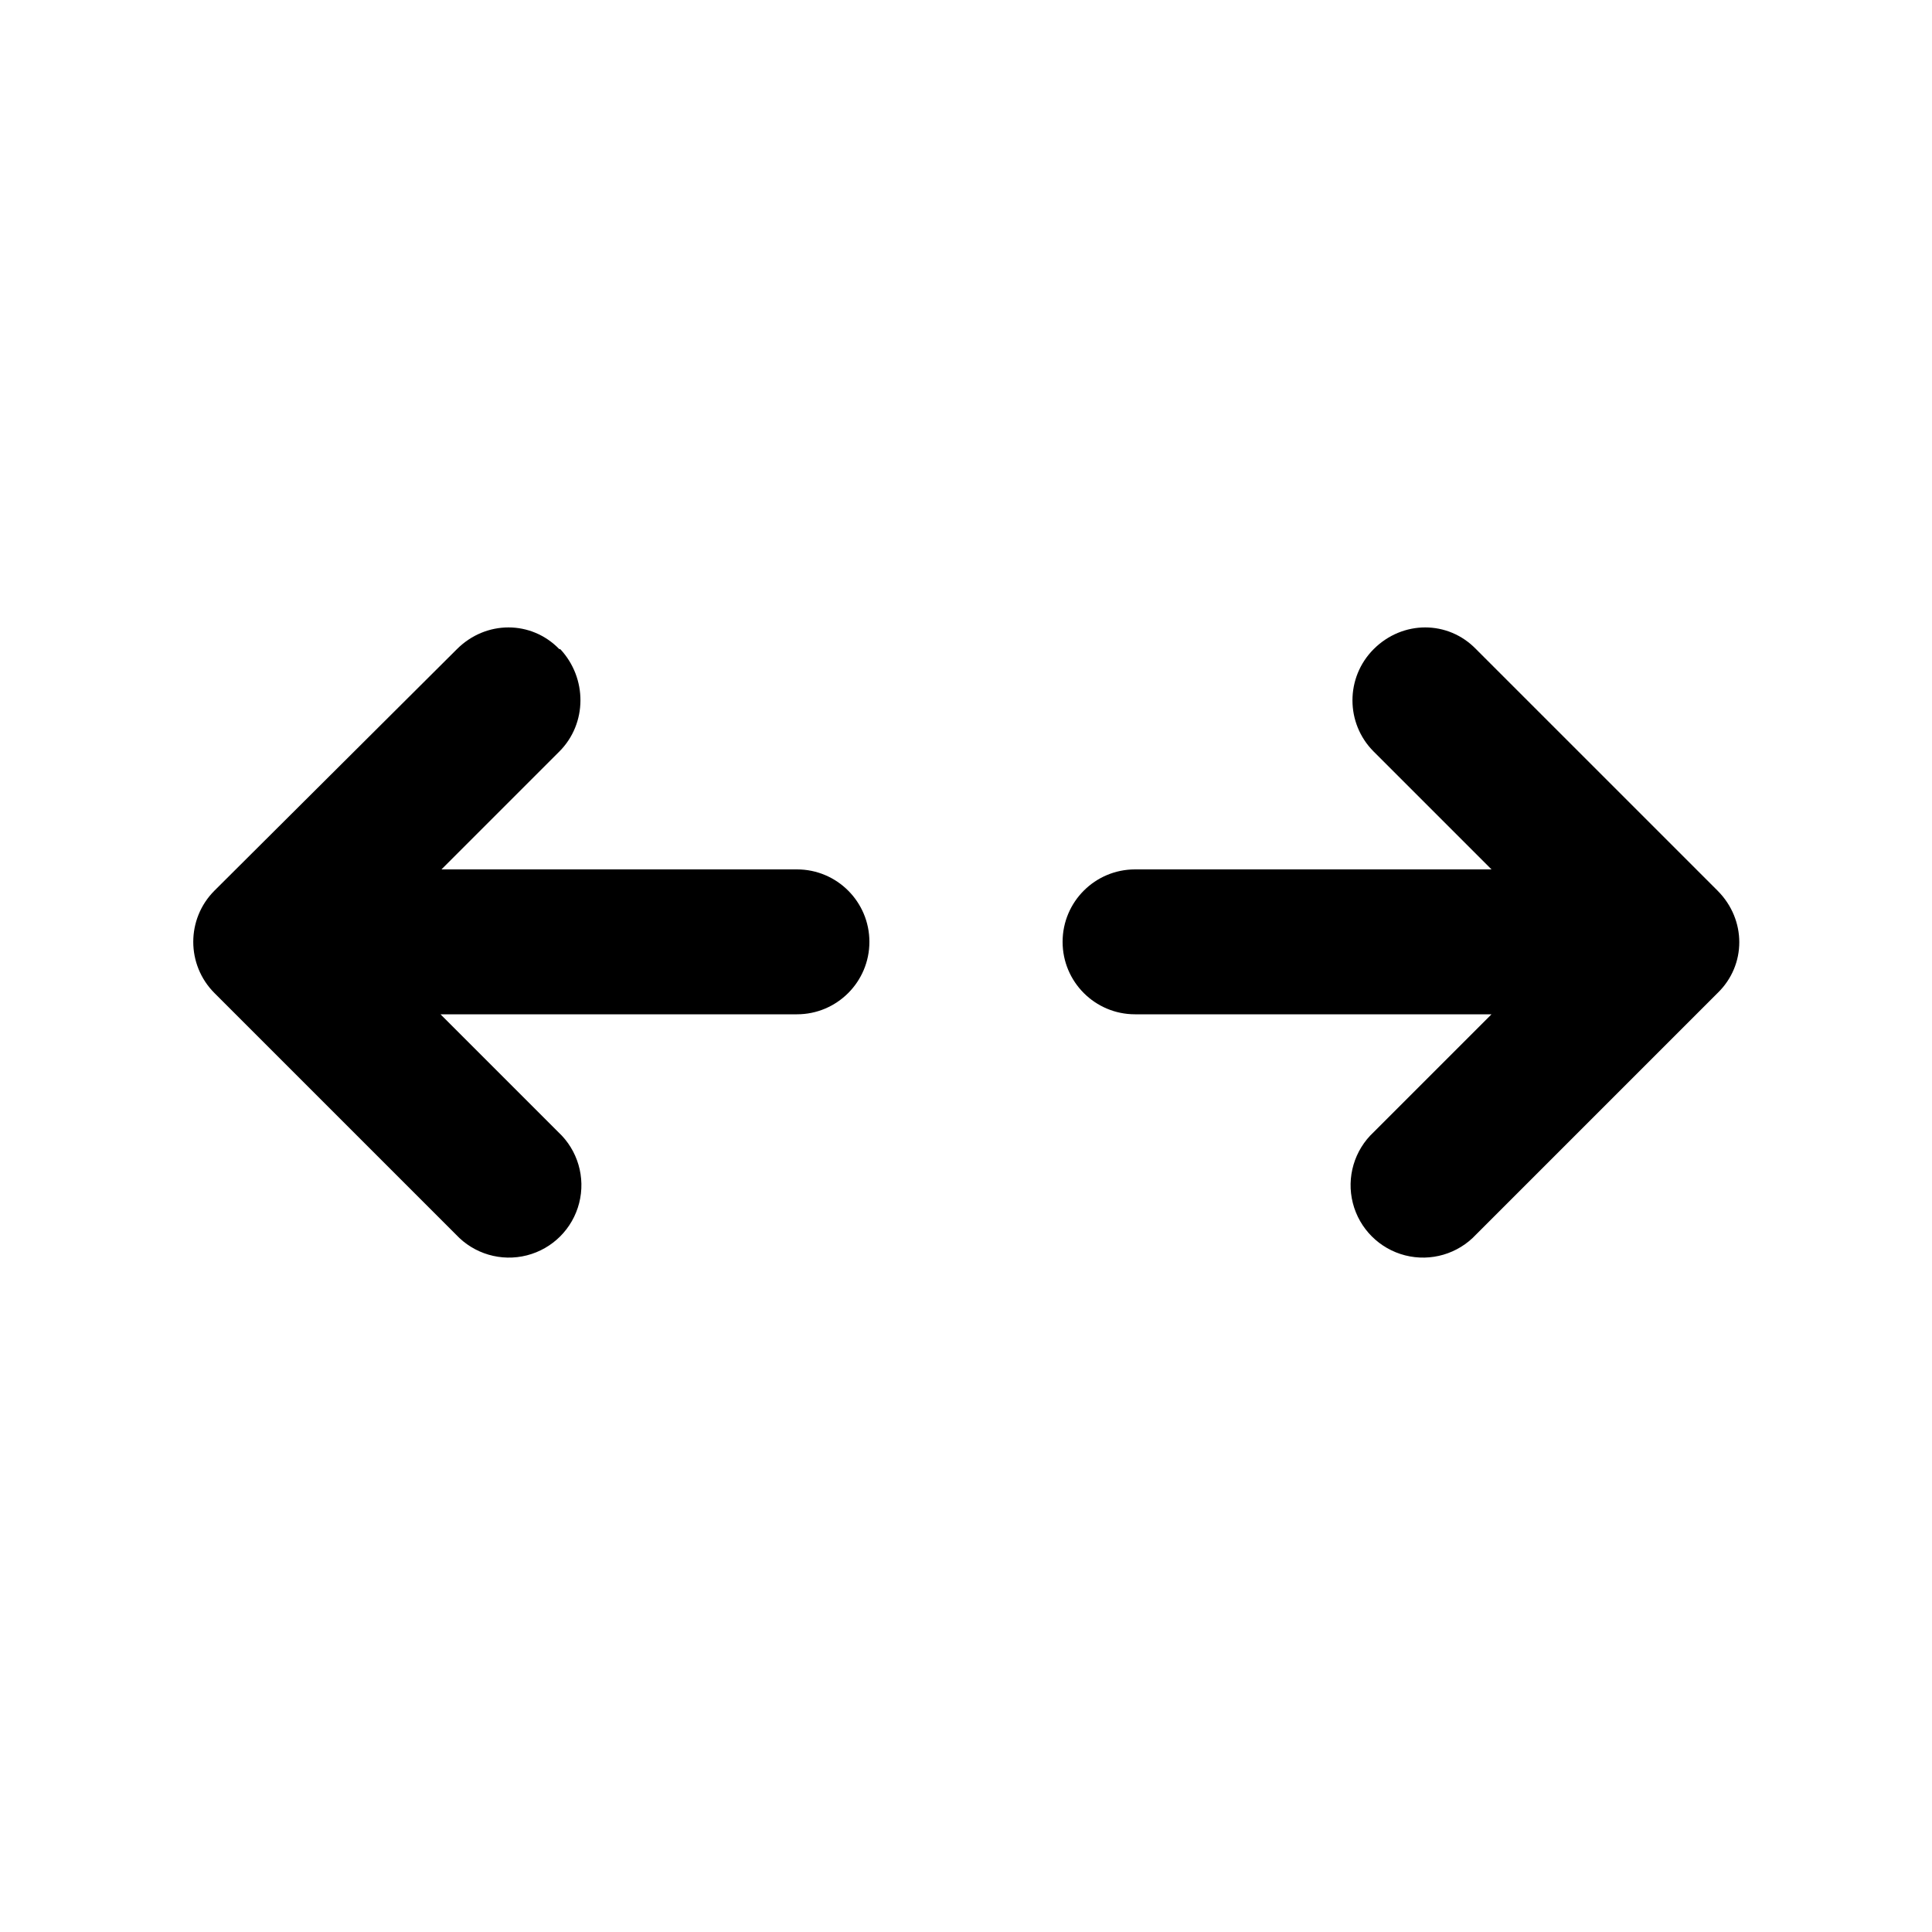
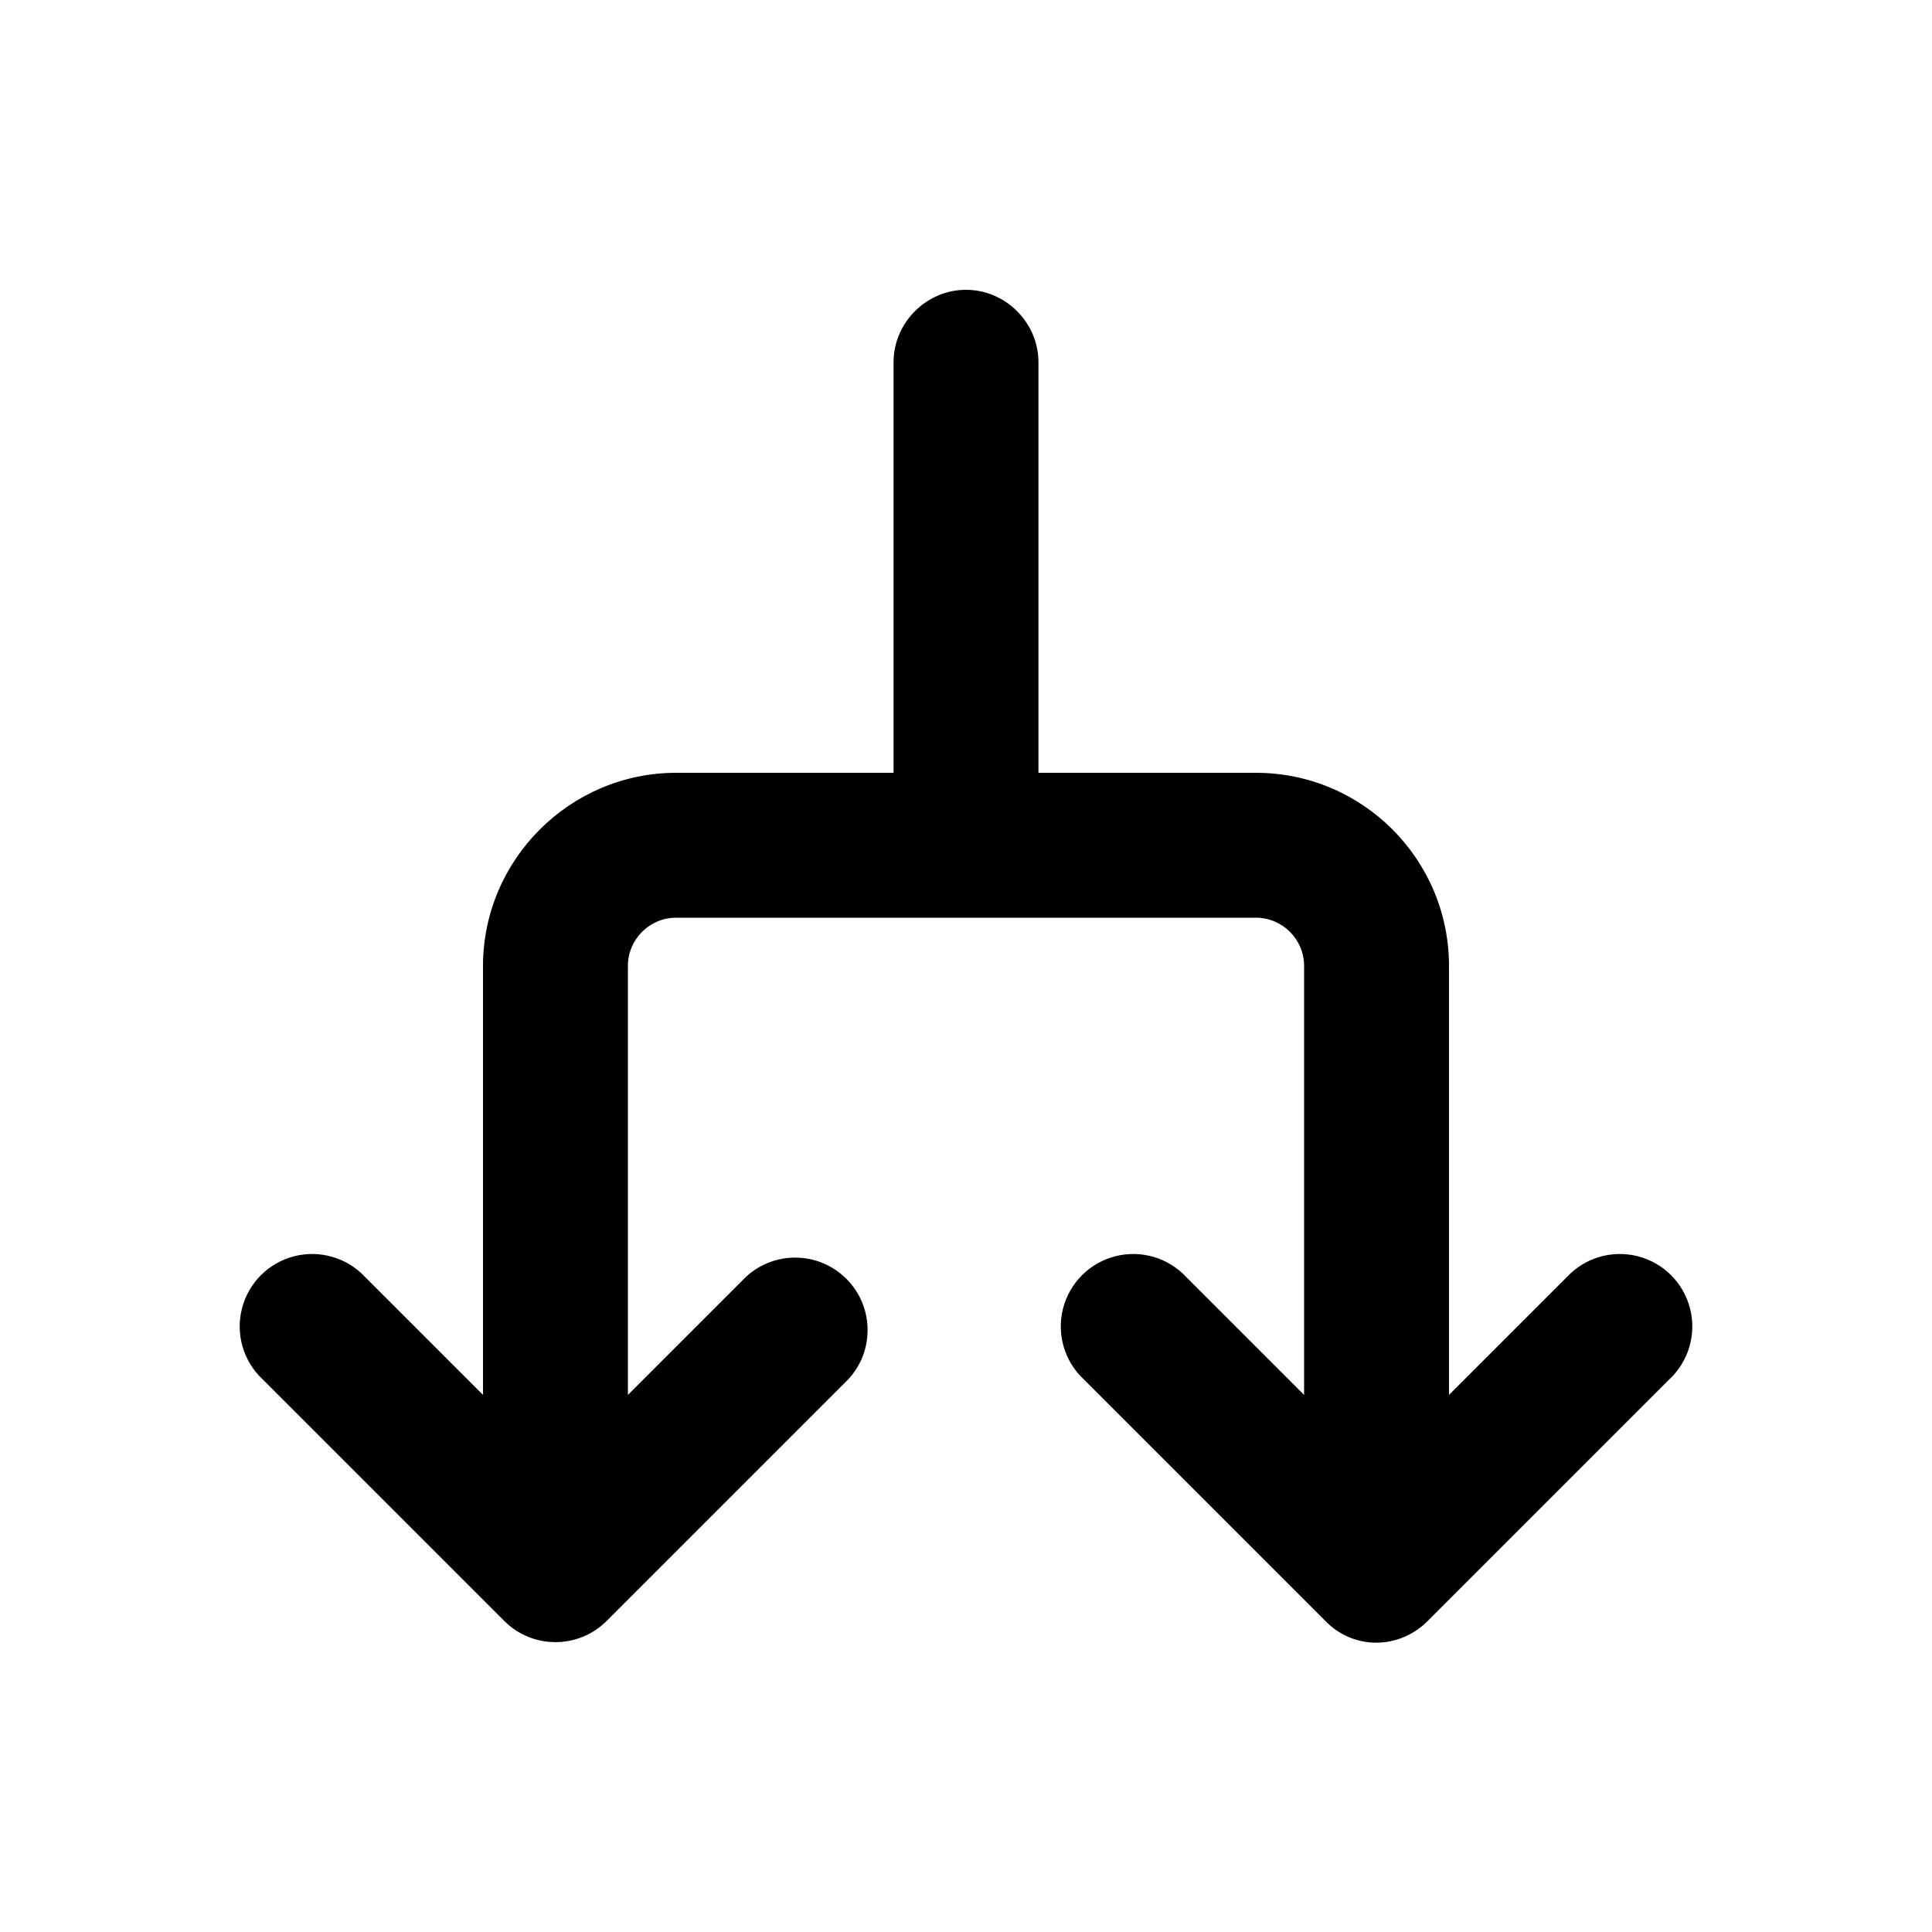
<svg xmlns="http://www.w3.org/2000/svg" width="20" height="20" viewBox="0 0 20 20">
-   <path d="M5.8 6.72c.28.3.28.77-.01 1.06L4.57 9h3.68a.75.75 0 010 1.5H4.56l1.22 1.22a.75.75 0 11-1.06 1.06l-2.5-2.5a.75.75 0 010-1.06l2.51-2.5c.3-.3.77-.3 1.06 0zm8.42 0c.3-.3.77-.3 1.06 0l2.5 2.5c.3.3.3.77 0 1.06l-2.5 2.5a.75.75 0 11-1.06-1.06l1.22-1.22h-3.69a.75.75 0 010-1.5h3.69l-1.22-1.22a.75.75 0 010-1.06z" />
+   <path d="M10 3c.41 0 .75.34.75.75V8H13a2 2 0 012 2v4.44l1.22-1.22a.75.75 0 111.06 1.06l-2.5 2.5c-.3.3-.77.3-1.06 0l-2.5-2.5a.75.75 0 111.06-1.06l1.22 1.22V10a.5.5 0 00-.5-.5H7a.5.5 0 00-.5.5v4.44l1.22-1.22a.75.75 0 011.06 1.06l-2.5 2.5a.75.75 0 01-1.06 0l-2.5-2.5a.75.75 0 111.06-1.06L5 14.44V10c0-1.1.9-2 2-2h2.25V3.75c0-.41.34-.75.75-.75z" />
</svg>
